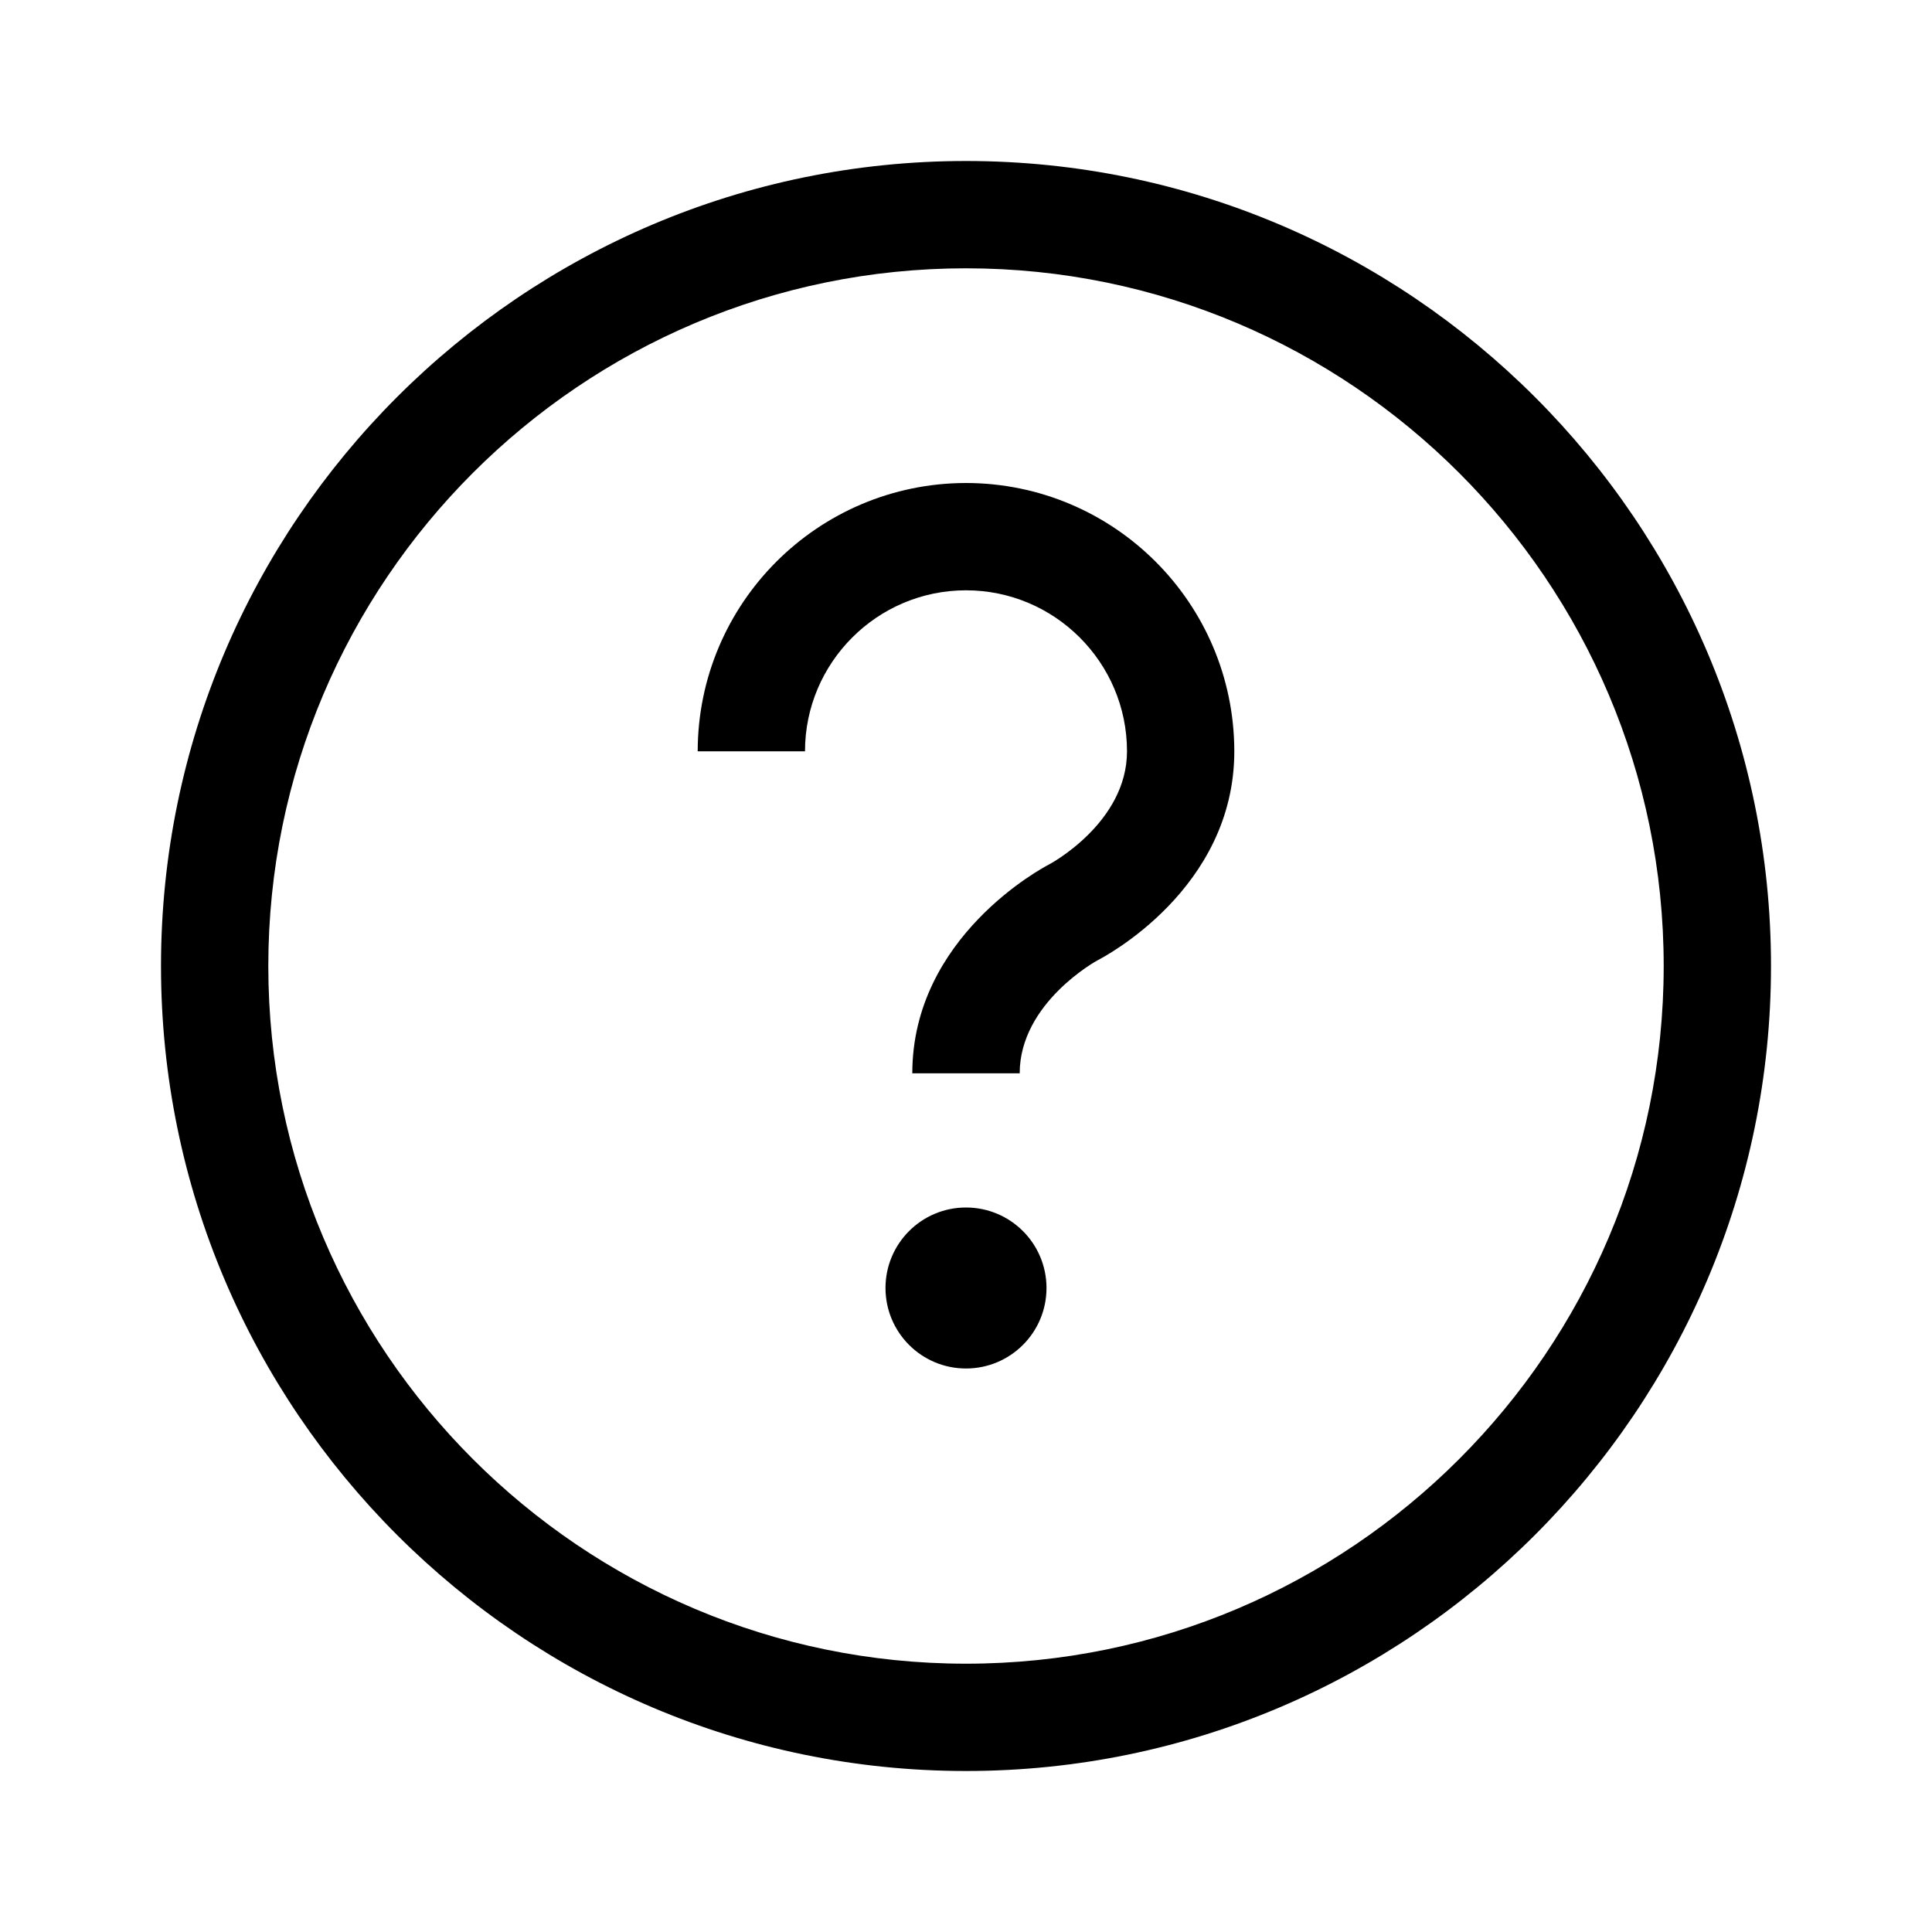
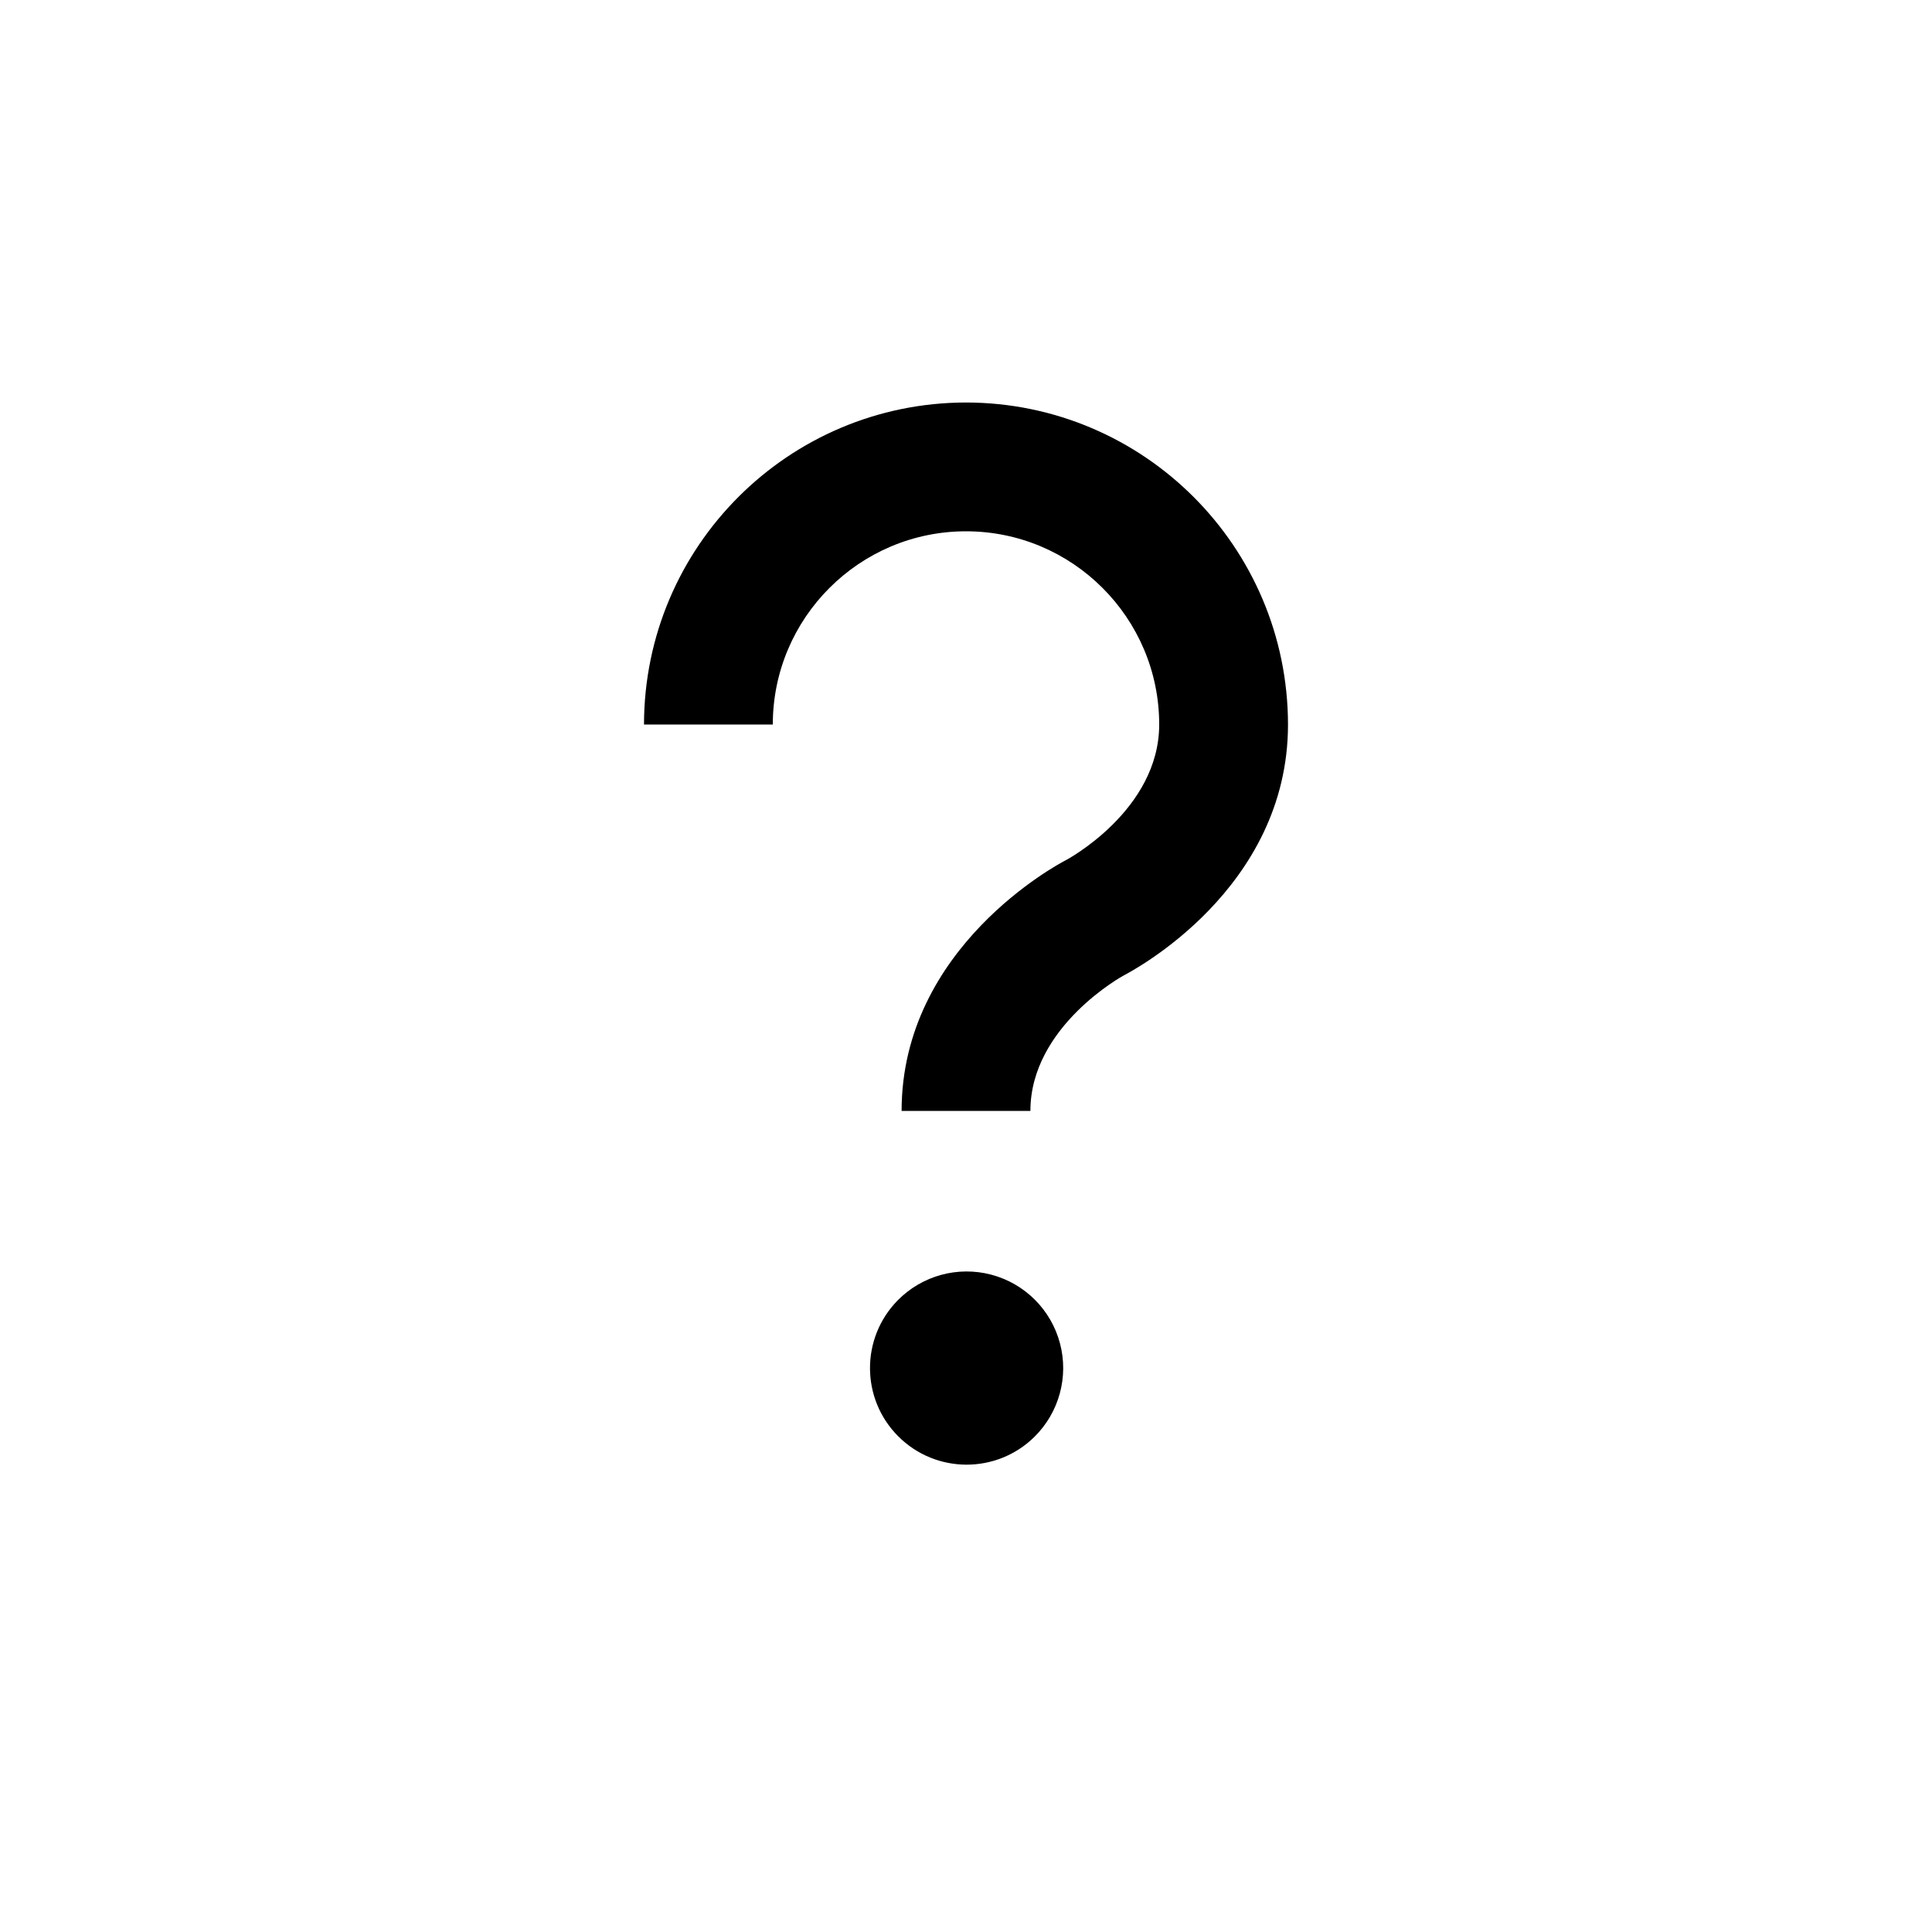
<svg xmlns="http://www.w3.org/2000/svg" width="24" height="24" viewBox="0 0 24 24">
-   <path fill-rule="evenodd" d="M13 16a1 1 0 1 1-2 0 1 1 0 0 1 2 0Z" clip-rule="evenodd" />
-   <path fill-rule="evenodd" d="M12 3.333c-4.779 0-8.667 3.888-8.667 8.667S7.221 20.667 12 20.667s8.667-3.888 8.667-8.667S16.779 3.333 12 3.333ZM12 22C6.486 22 2 17.514 2 12S6.486 2 12 2s10 4.486 10 10-4.486 10-10 10Z" clip-rule="evenodd" />
-   <path fill-rule="evenodd" d="M12.667 13.333h-1.334c0-1.696 1.625-2.556 1.694-2.592.012-.005.973-.518.973-1.408 0-1.102-.897-2-2-2s-2 .898-2 2H8.667A3.337 3.337 0 0 1 12 6a3.337 3.337 0 0 1 3.333 3.333c0 1.715-1.629 2.56-1.698 2.596-.002 0-.968.526-.968 1.404Z" clip-rule="evenodd" />
+   <path fill-rule="evenodd" d="M13.232 10.69c-.082.043-2.032 1.075-2.032 3.11h1.6c0-1.053 1.16-1.684 1.162-1.684C14.057 12.065 16 11.052 16 9a4.005 4.005 0 0 0-4-4 4.005 4.005 0 0 0-4 4h1.6c0-1.323 1.076-2.4 2.4-2.4 1.324 0 2.4 1.077 2.4 2.4 0 1.068-1.153 1.684-1.168 1.69Zm-.383 7.16a1.2 1.2 0 1 0-1.697-1.697 1.2 1.2 0 0 0 1.697 1.697Z" clip-rule="evenodd" />
</svg>
